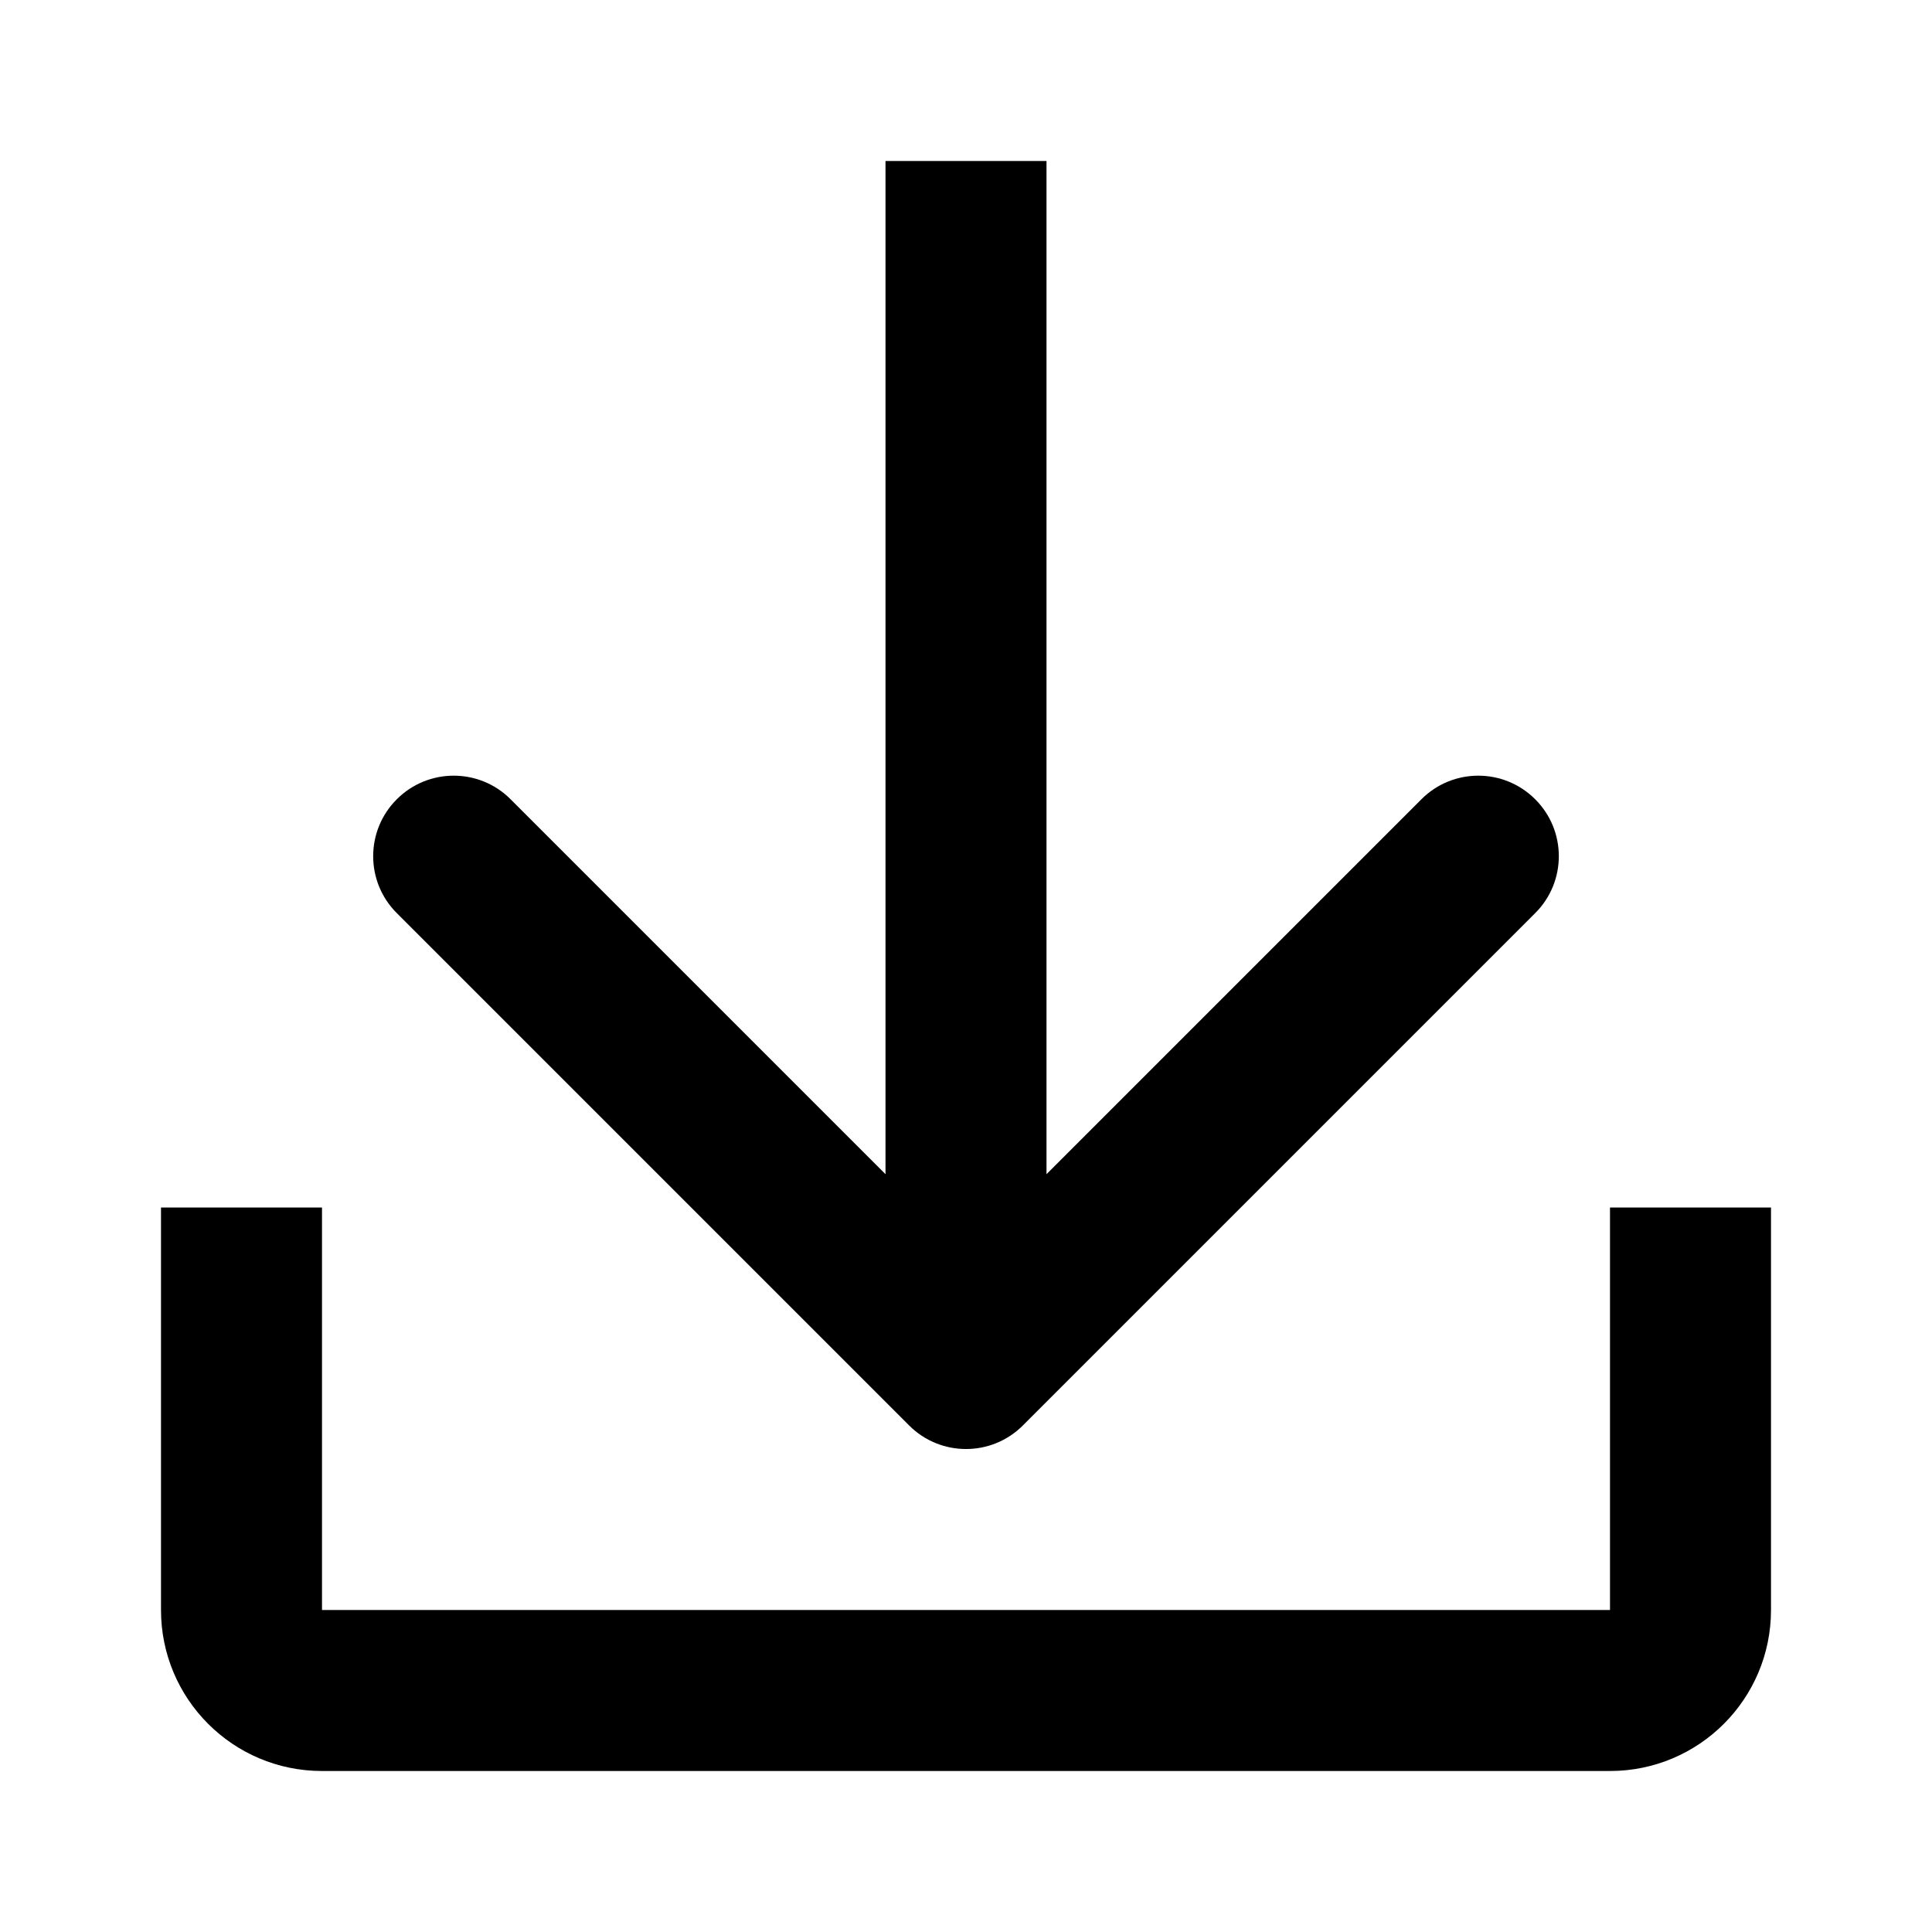
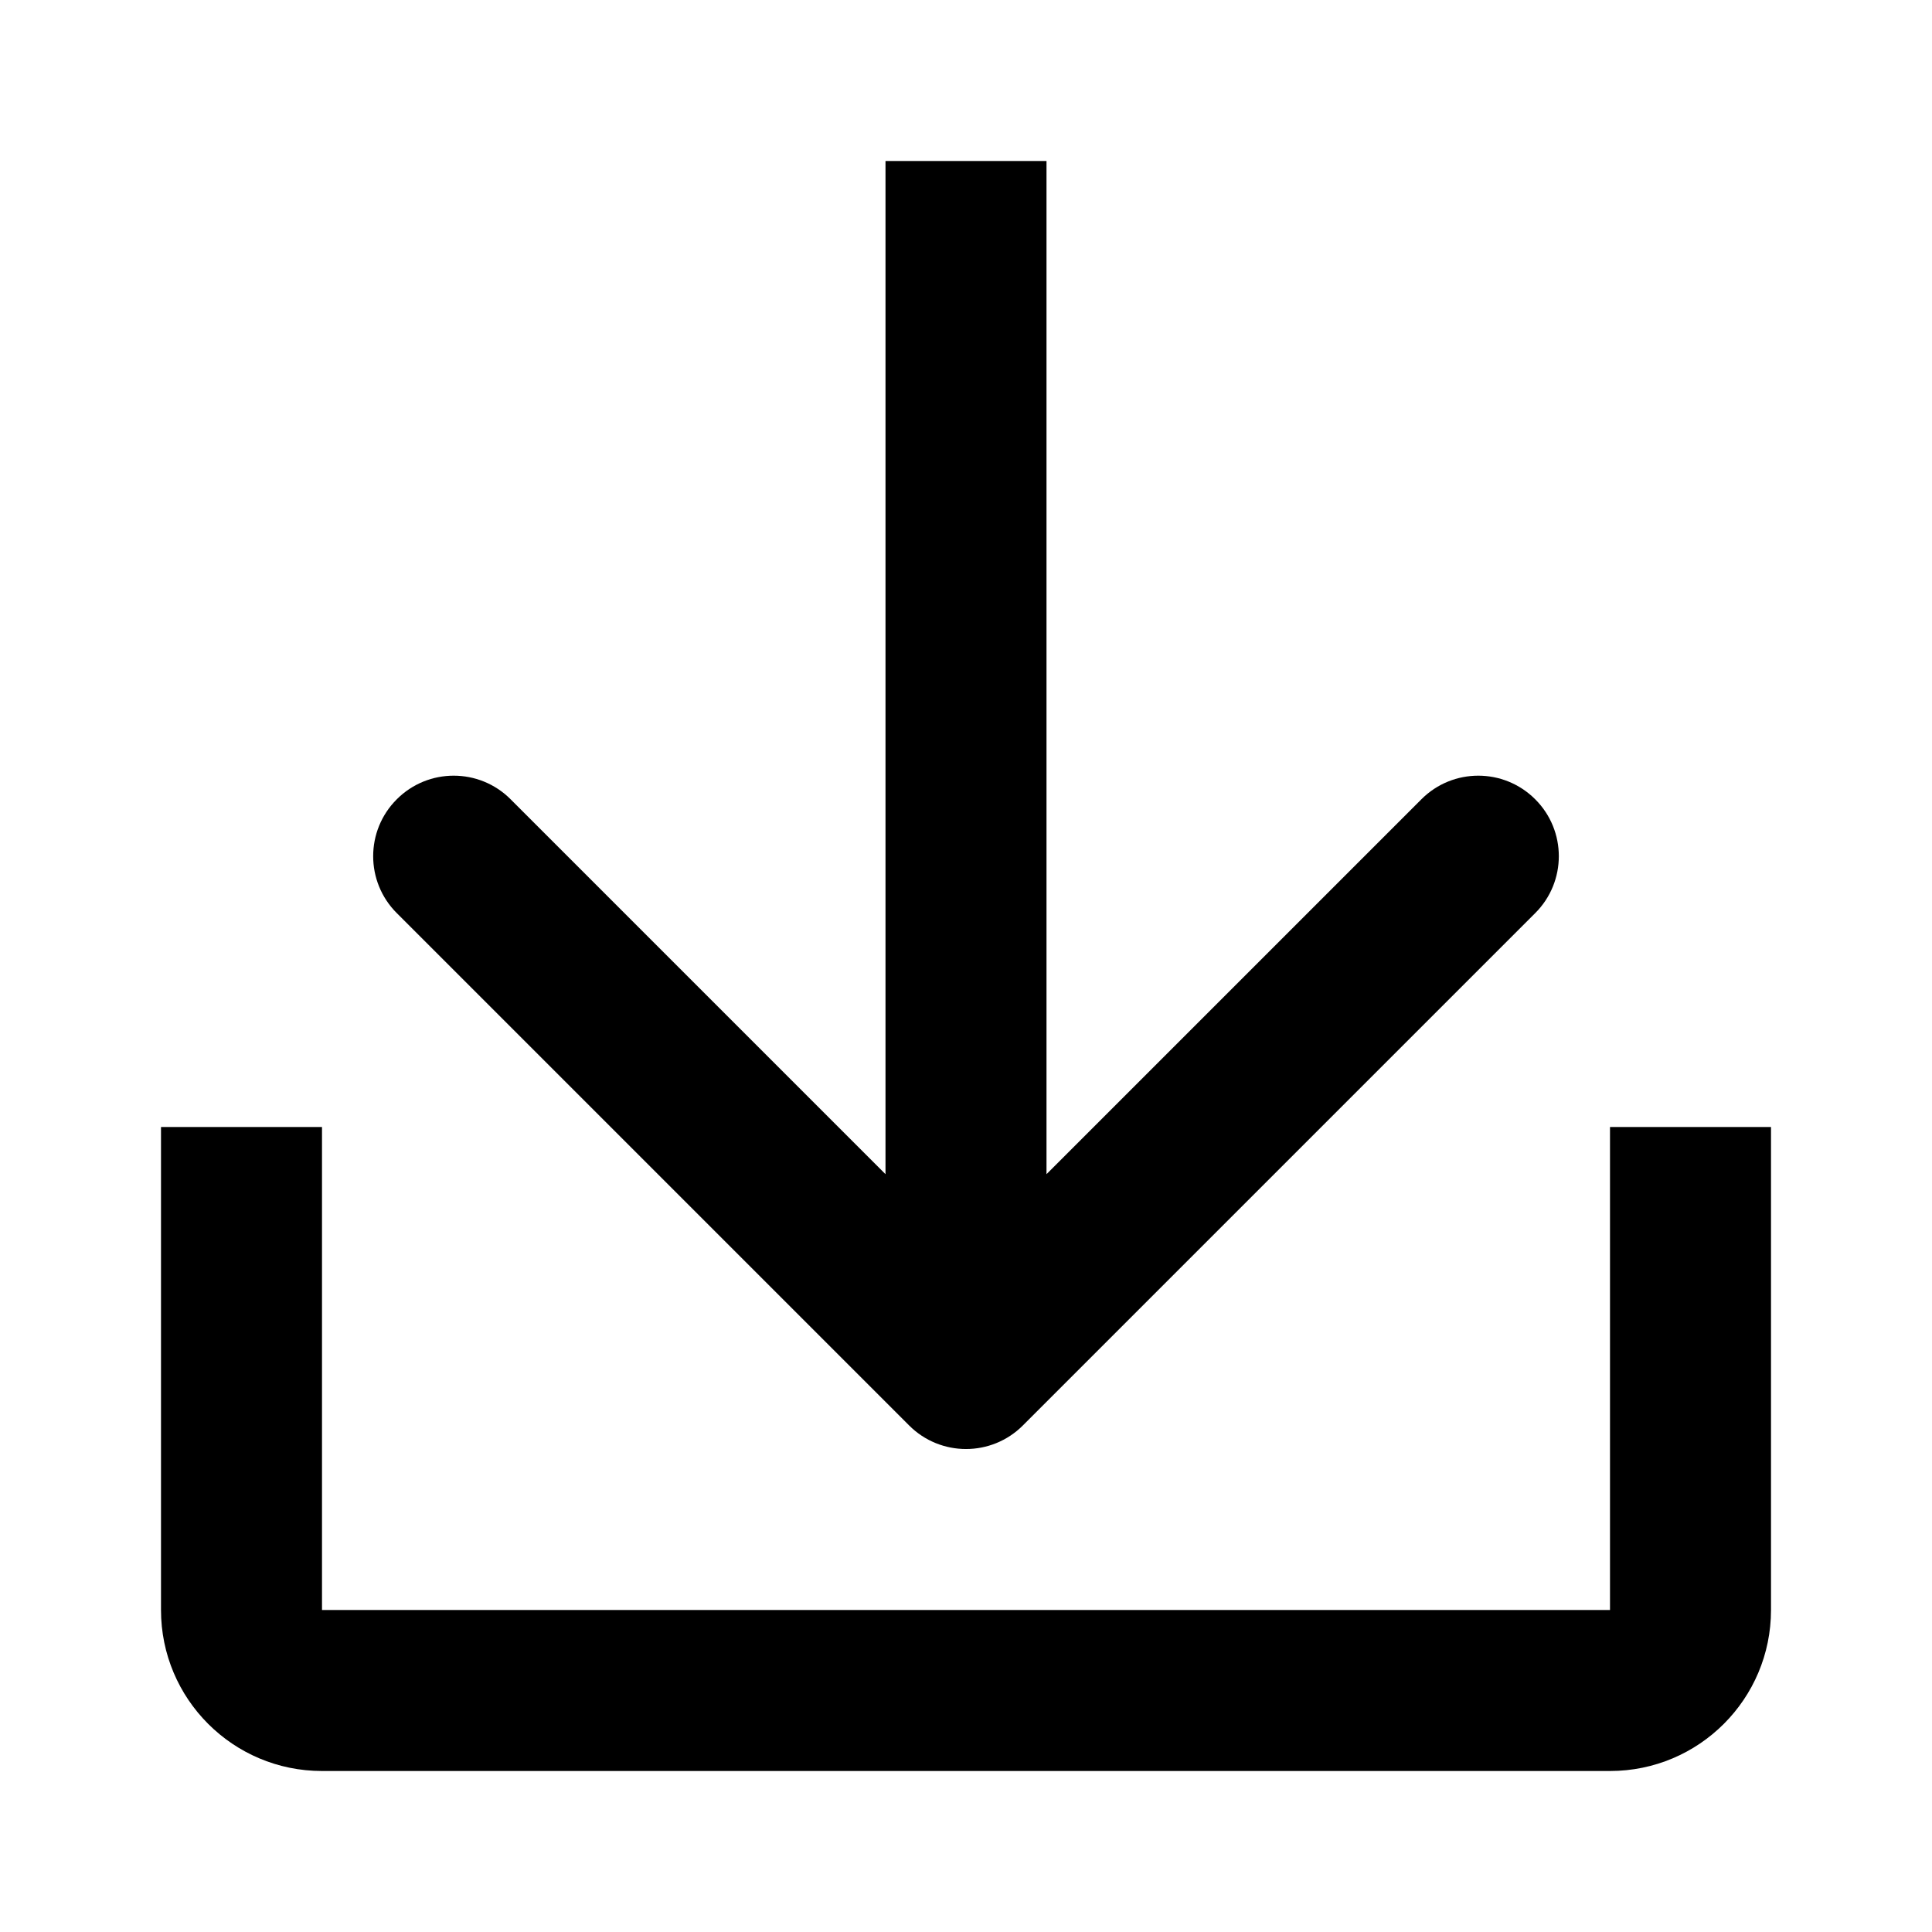
<svg xmlns="http://www.w3.org/2000/svg" width="24" height="24" viewBox="0 0 24 24" fill="none">
  <rect width="24" height="24" fill="white" />
  <path d="M11.293 17.707C11.683 18.098 12.317 18.098 12.707 17.707L19.071 11.343C19.462 10.953 19.462 10.319 19.071 9.929C18.68 9.538 18.047 9.538 17.657 9.929L13 14.586V2H11V14.586L6.343 9.929C5.953 9.538 5.319 9.538 4.929 9.929C4.538 10.319 4.538 10.953 4.929 11.343L11.293 17.707Z" fill="black" />
-   <path d="M4 20V15H2V20C2 21.105 2.895 22 4 22H20C21.105 22 22 21.105 22 20V15H20V20H4Z" fill="black" />
+   <path d="M4 20V14H2V20C2 21.105 2.895 22 4 22H20C21.105 22 22 21.105 22 20V14H20V20H4Z" fill="black" />
</svg>
